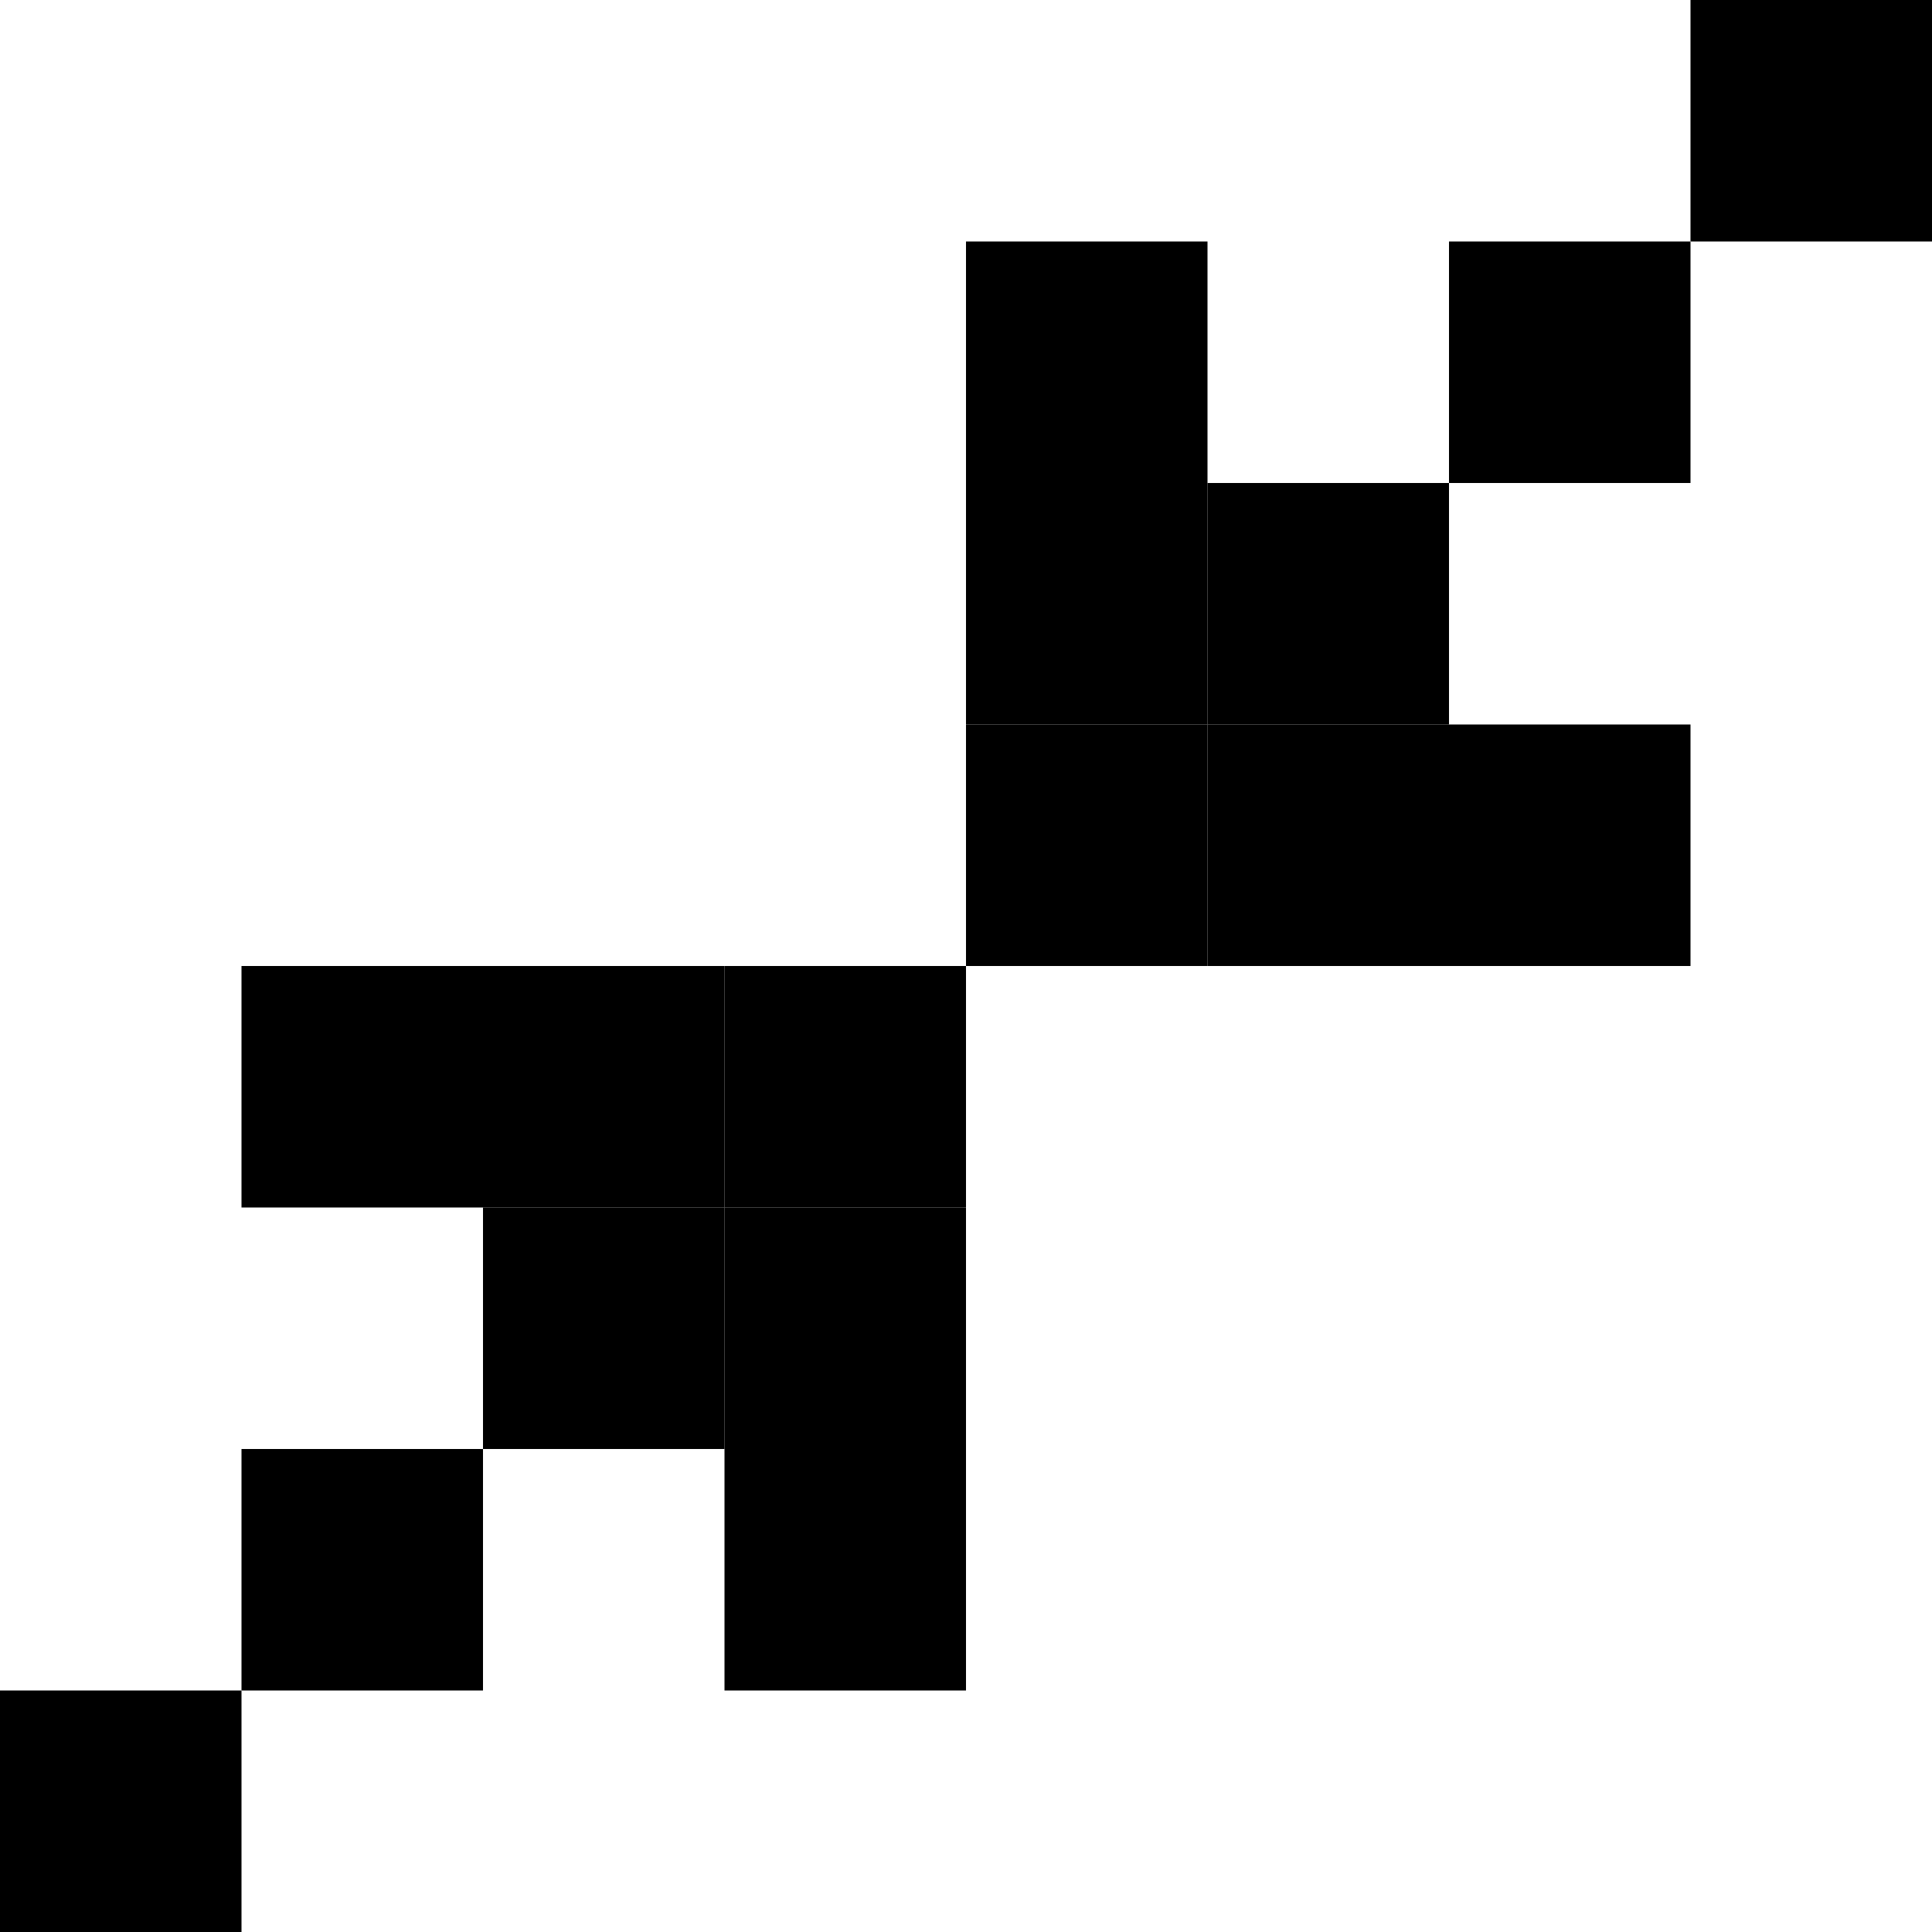
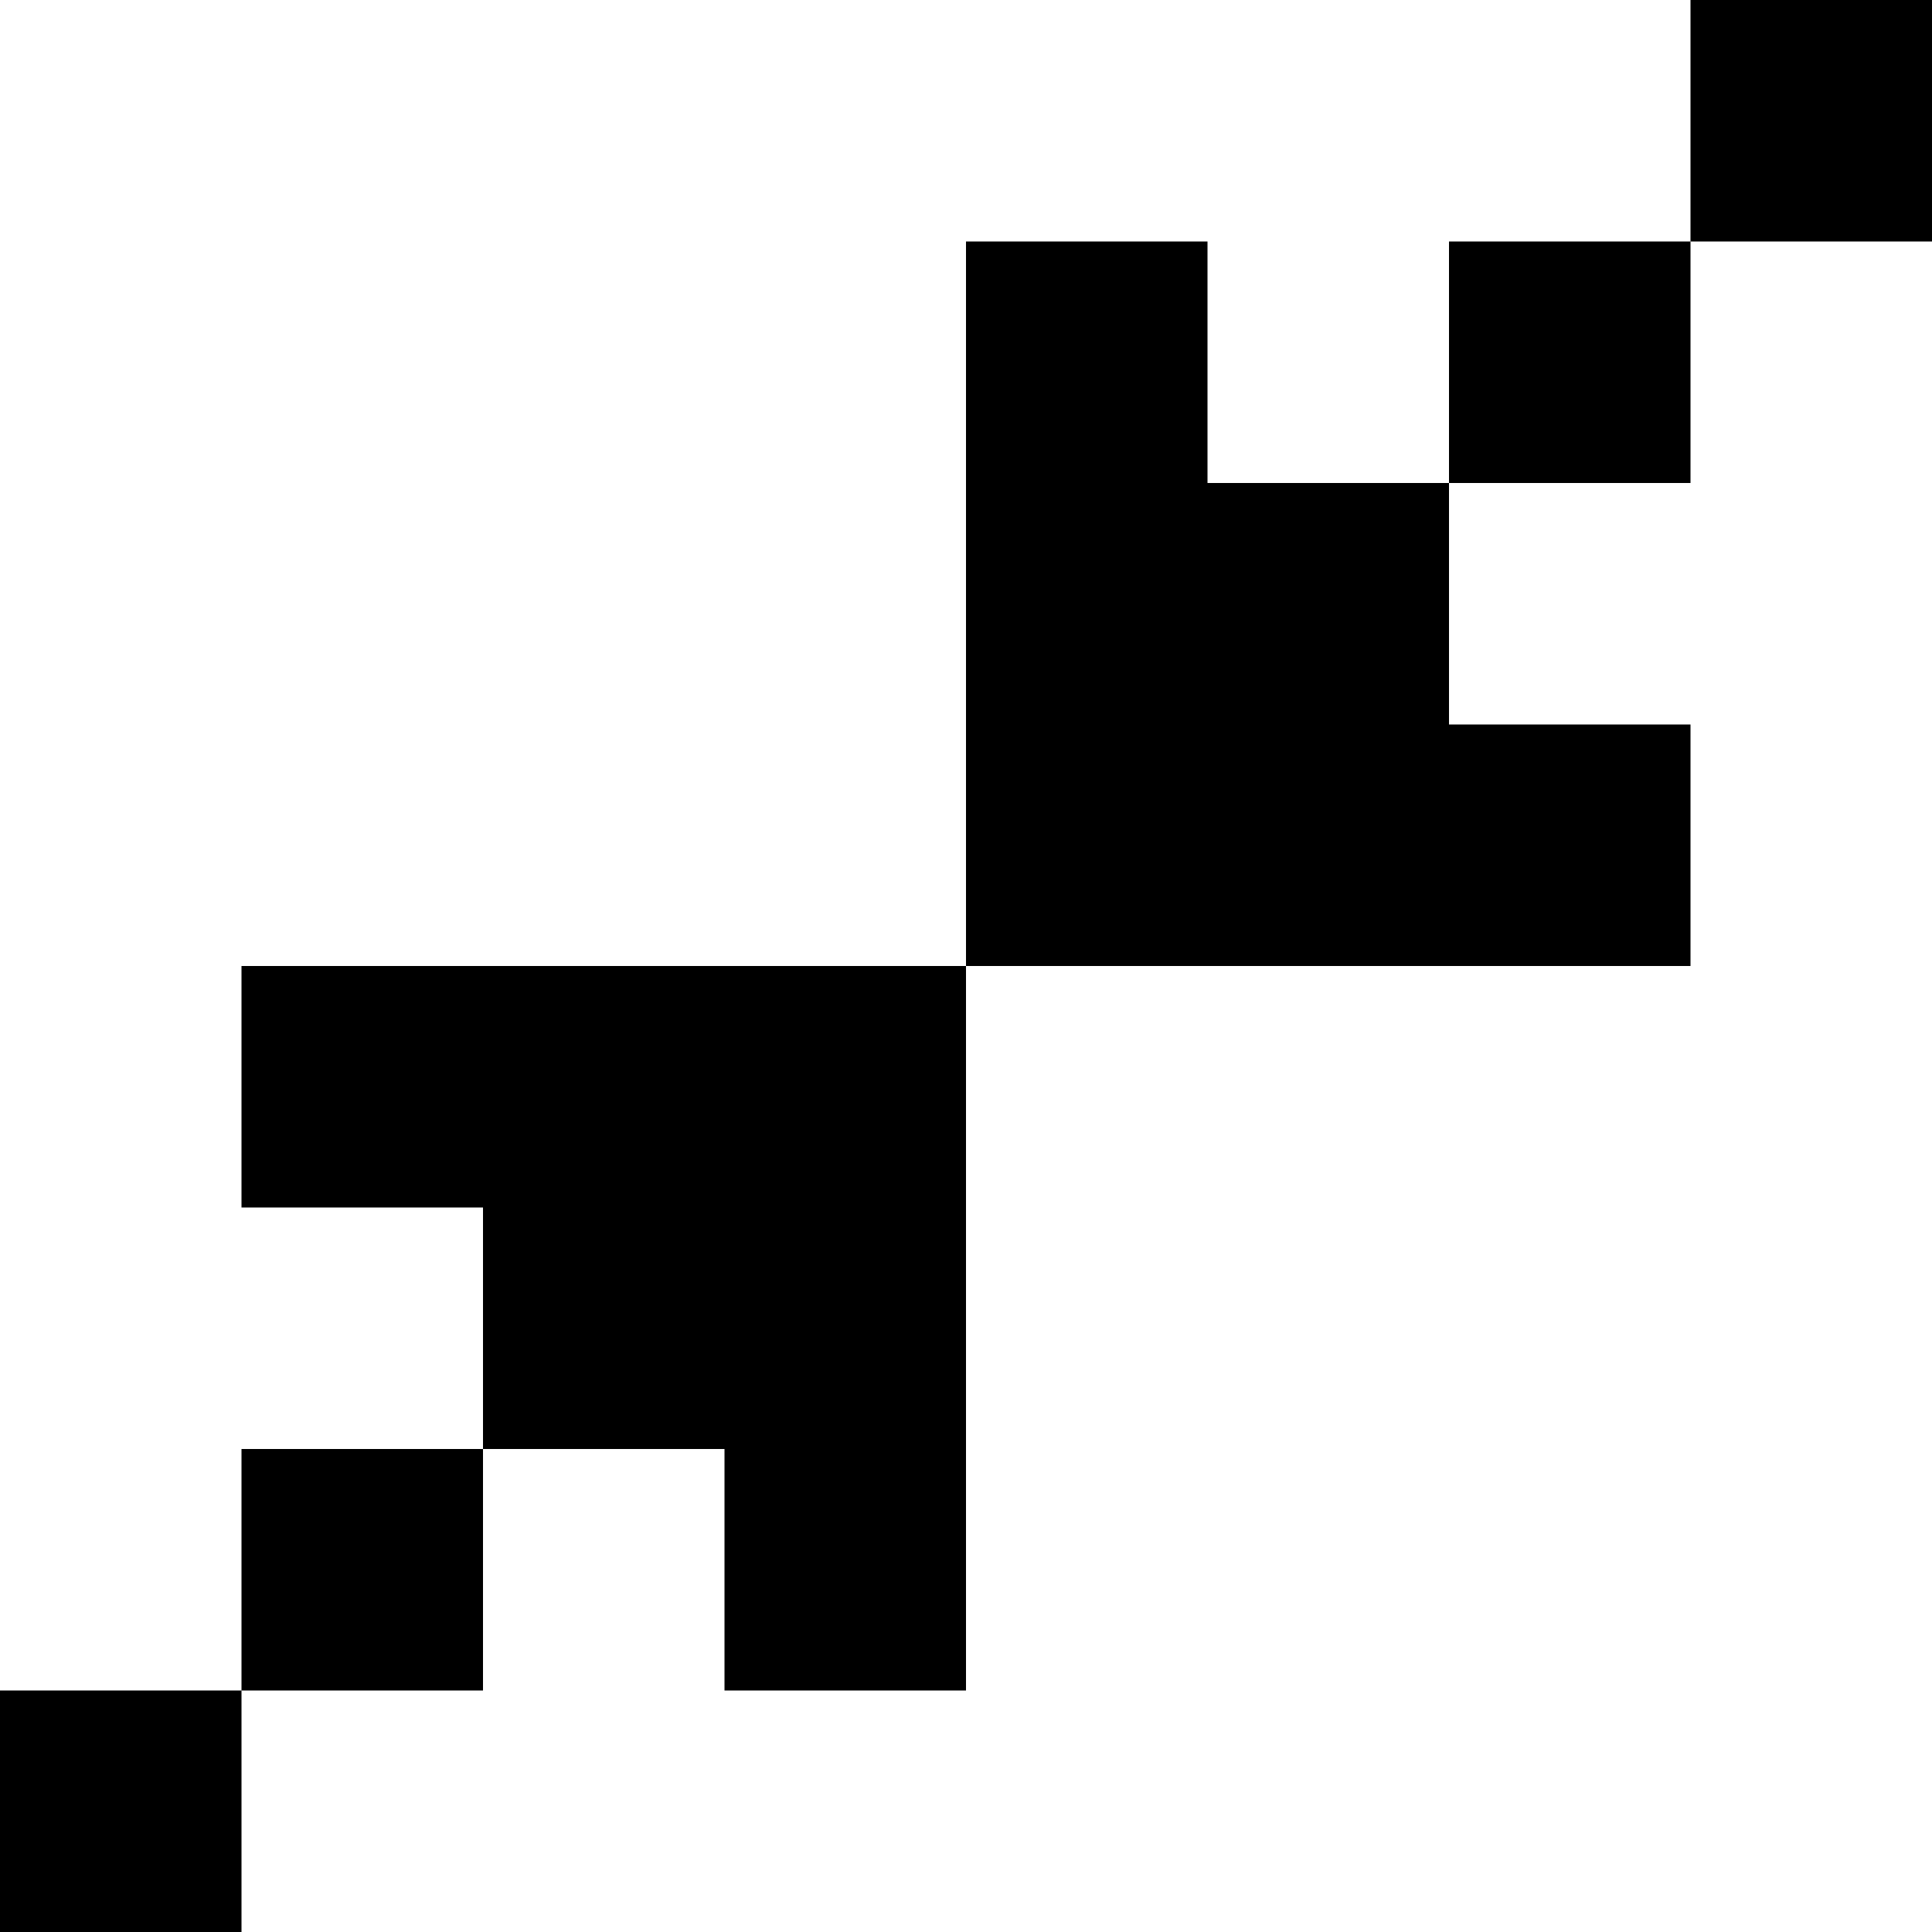
<svg xmlns="http://www.w3.org/2000/svg" viewBox="0 0 80 80">
-   <rect x="70" y="0" width="10" height="10" />
-   <rect x="40" y="10" width="10" height="10" />
-   <rect x="60" y="10" width="10" height="10" />
-   <rect x="40" y="20" width="10" height="10" />
-   <rect x="50" y="20" width="10" height="10" />
-   <rect x="40" y="30" width="10" height="10" />
-   <rect x="50" y="30" width="10" height="10" />
-   <rect x="60" y="30" width="10" height="10" />
-   <rect x="10" y="40" width="10" height="10" />
-   <rect x="20" y="40" width="10" height="10" />
-   <rect x="30" y="40" width="10" height="10" />
-   <rect x="20" y="50" width="10" height="10" />
-   <rect x="30" y="50" width="10" height="10" />
-   <rect x="10" y="60" width="10" height="10" />
-   <rect x="30" y="60" width="10" height="10" />
-   <rect x="0" y="70" width="10" height="10" />
+   <path d="M70,0 L80,0 L80,10 L70,10 L70,0 M40,10 L50,10 L50,20 L40,20 L40,10 M60,10 L70,10 L70,20 L60,20 L60,10 M40,20 L50,20 L50,30 L40,30 L40,20 M50,20 L60,20 L60,30 L50,30 L50,20 M40,30 L50,30 L50,40 L40,40 L40,30 M50,30 L60,30 L60,40 L50,40 L50,30 M60,30 L70,30 L70,40 L60,40 L60,30 M10,40 L20,40 L20,50 L10,50 L10,40 M20,40 L30,40 L30,50 L20,50 L20,40 M30,40 L40,40 L40,50 L30,50 L30,40 M20,50 L30,50 L30,60 L20,60 L20,50 M30,50 L40,50 L40,60 L30,60 L30,50 M10,60 L20,60 L20,70 L10,70 L10,60 M30,60 L40,60 L40,70 L30,70 L30,60 M0,70 L10,70 L10,80 L0,80 L0,70 Z" />
</svg>
